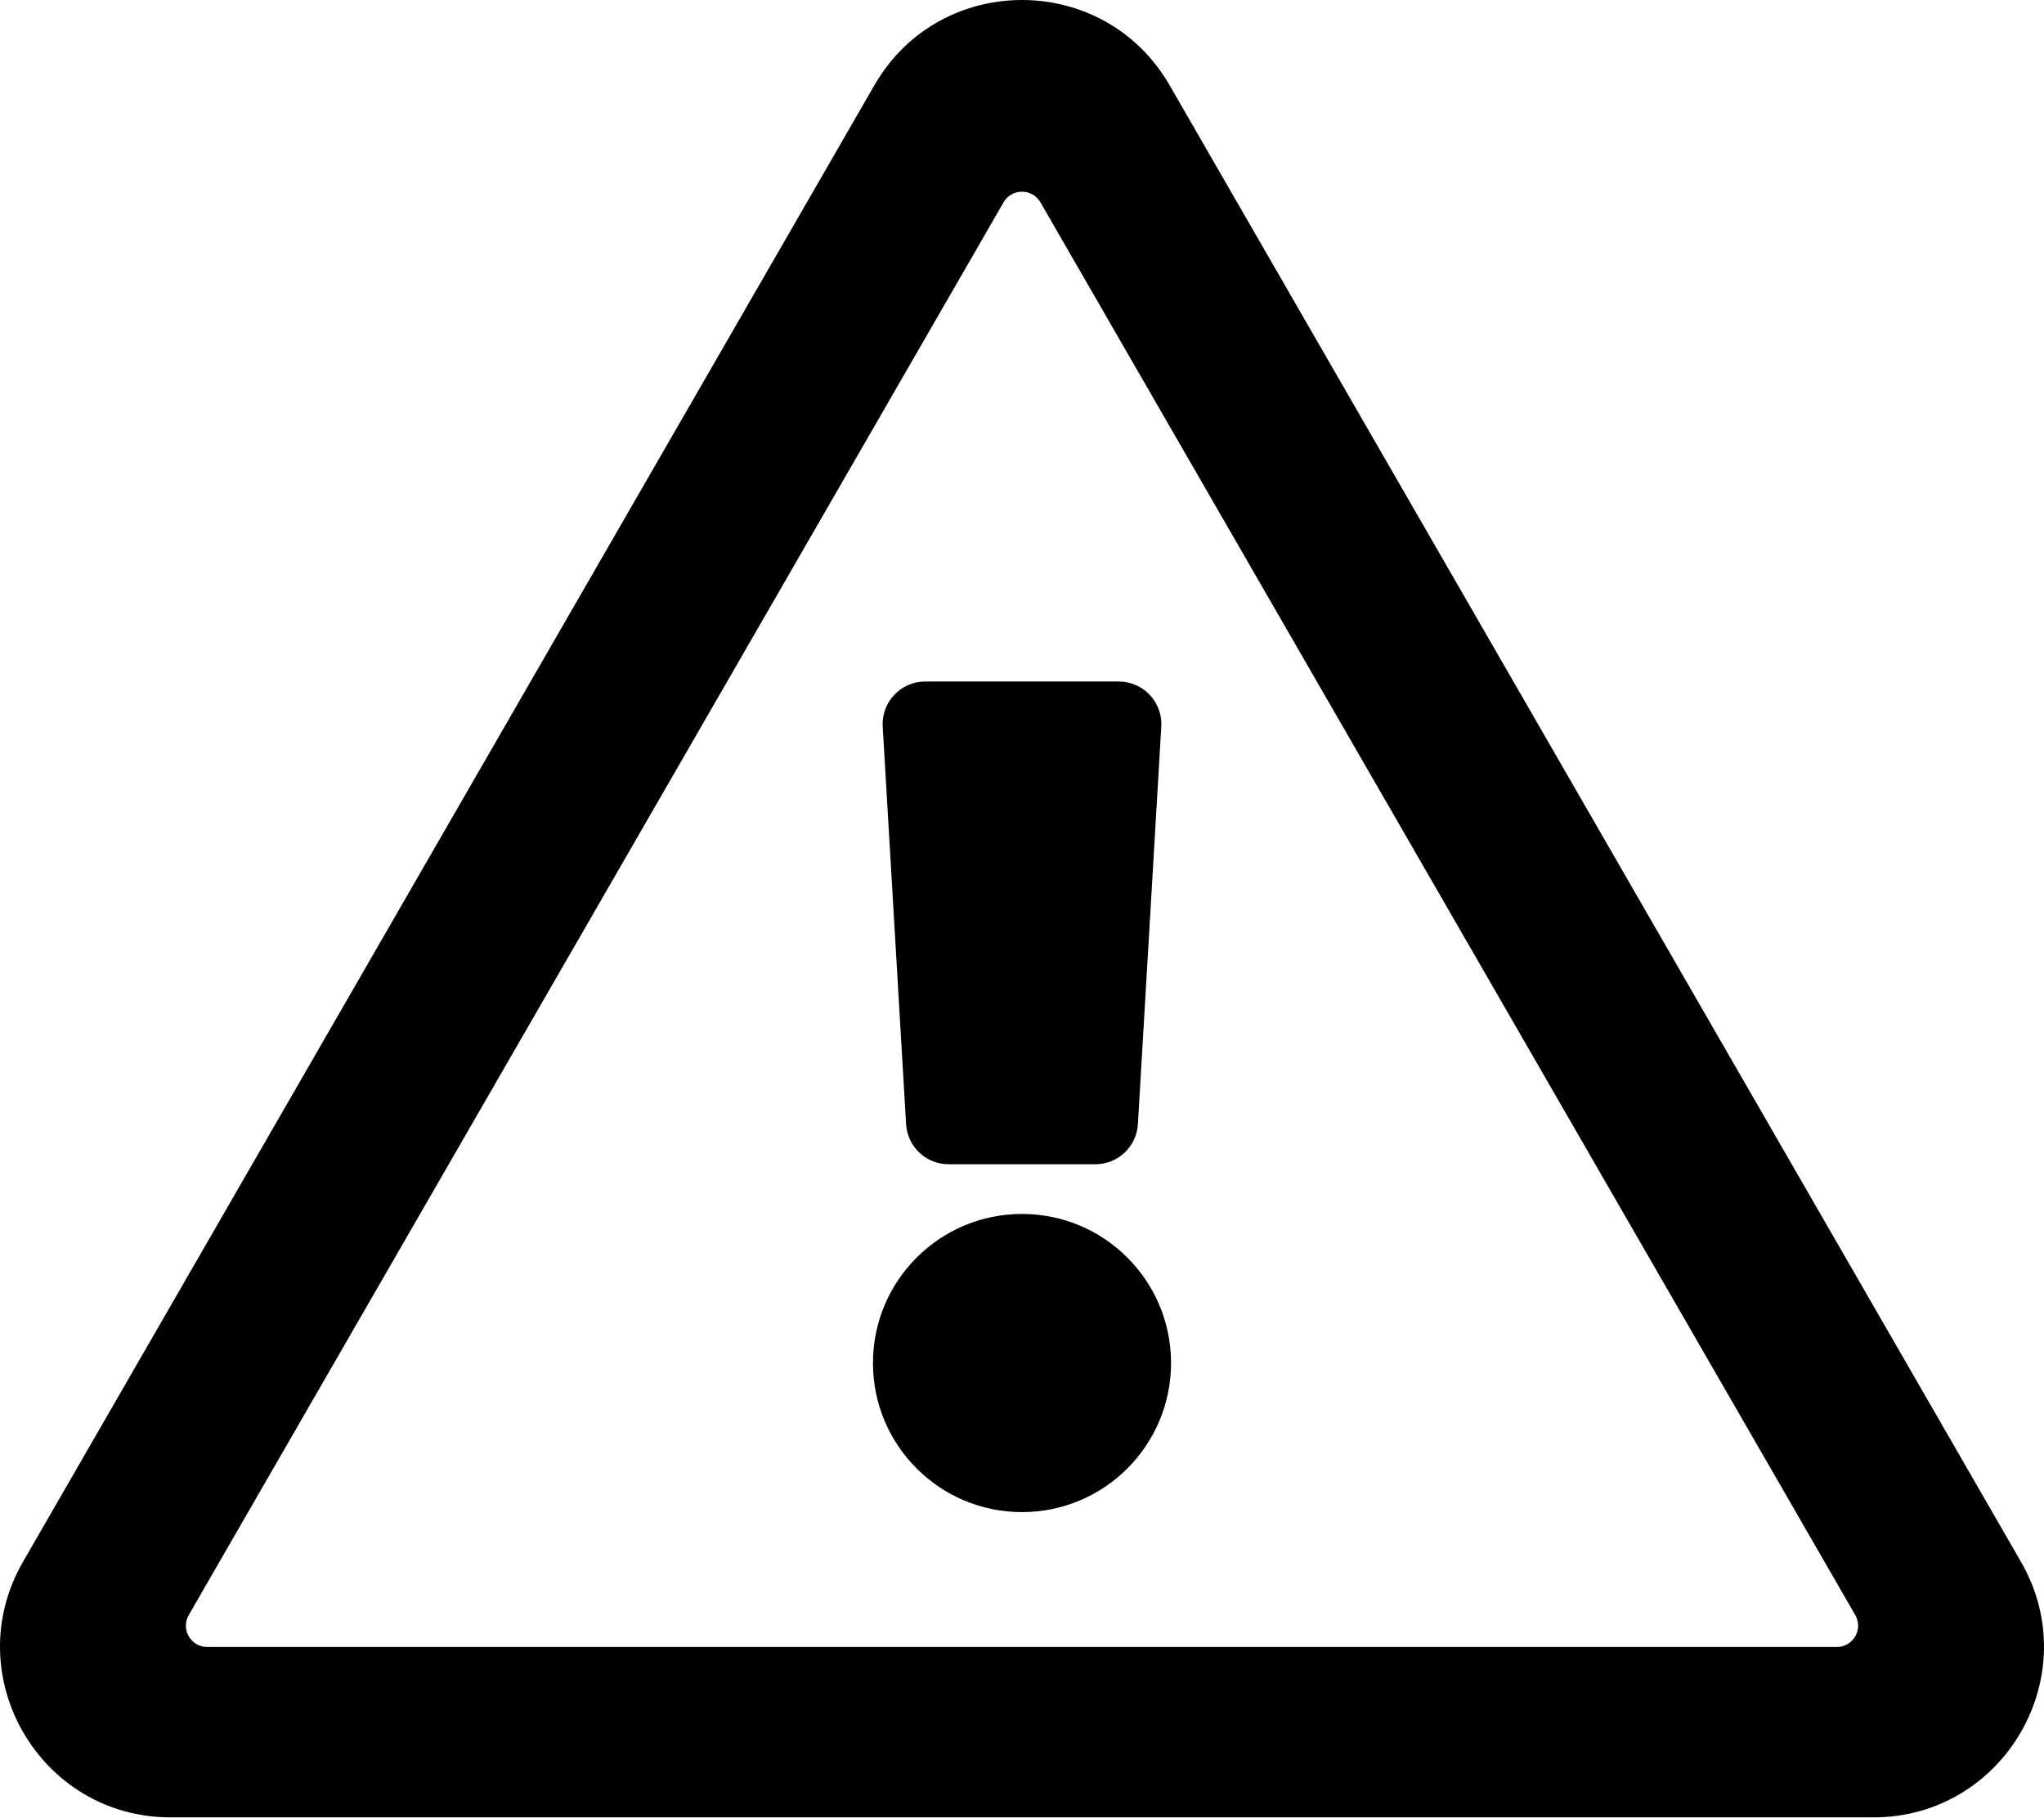
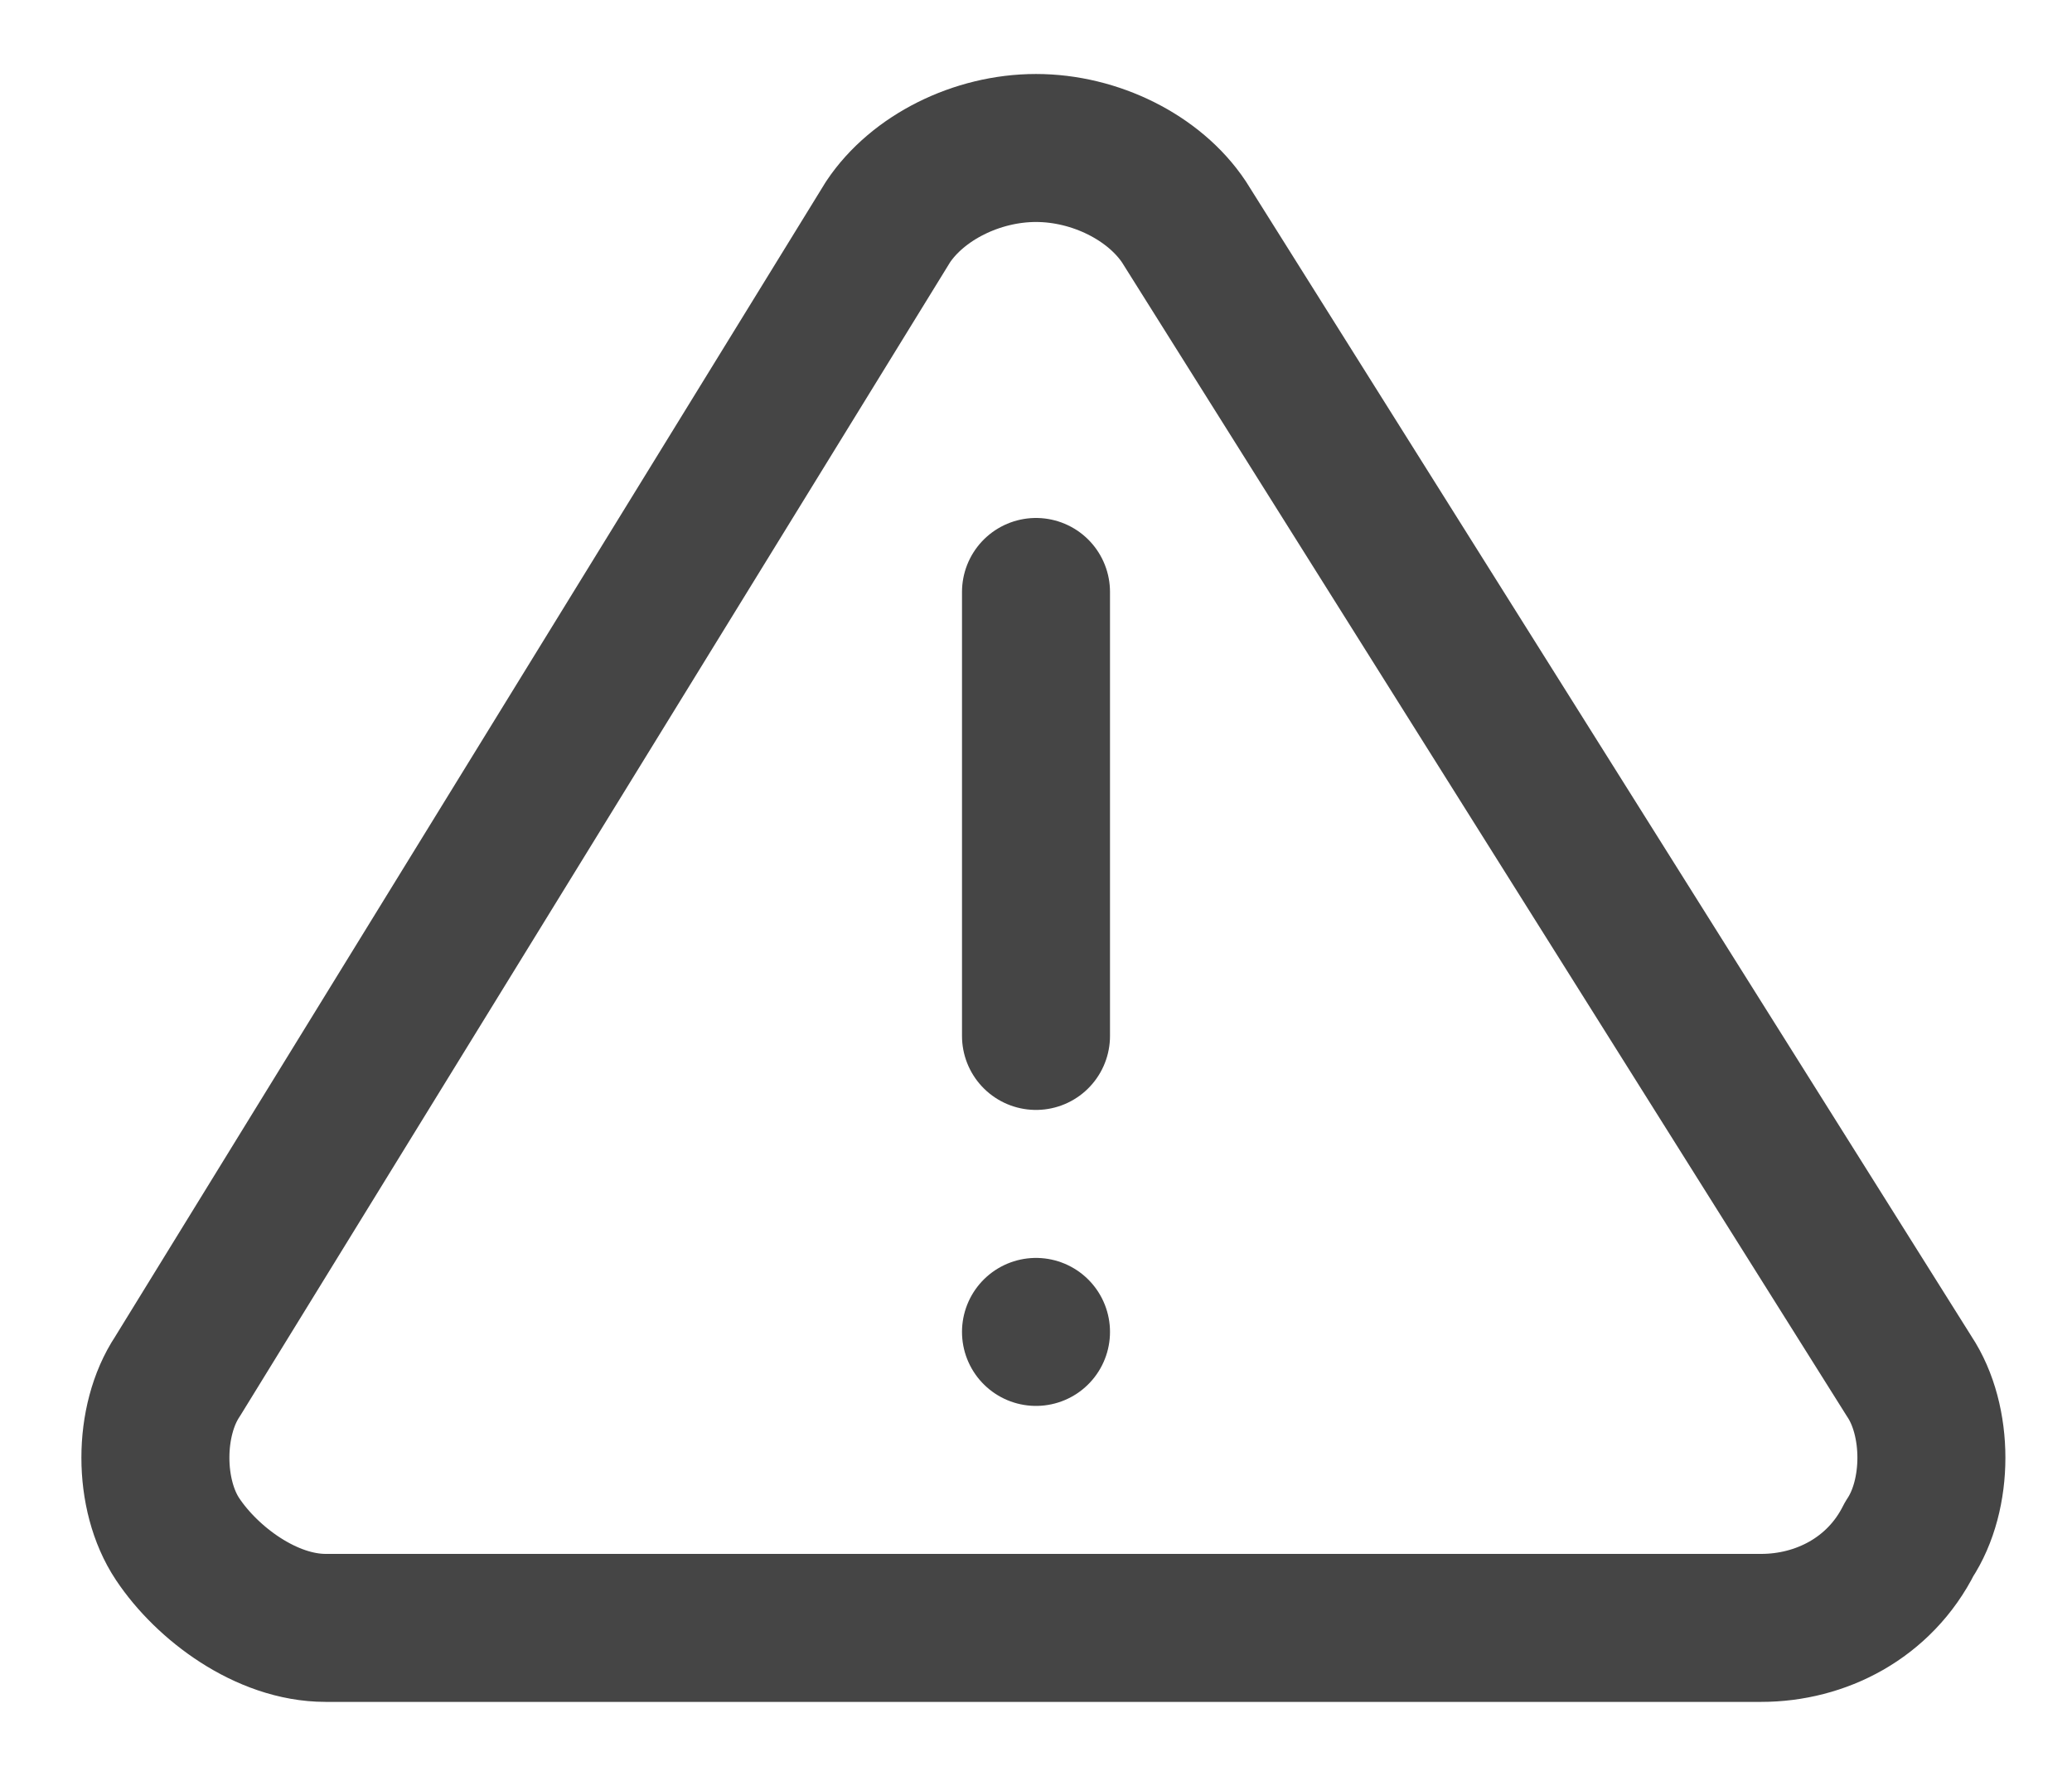
- <svg xmlns="http://www.w3.org/2000/svg" viewBox="0 0 576 512">
-   <path d="M248.747 204.705l6.588 112c.373 6.343 5.626 11.295 11.979 11.295h41.37a12 12 0 0 0 11.979-11.295l6.588-112c.405-6.893-5.075-12.705-11.979-12.705h-54.547c-6.903 0-12.383 5.812-11.978 12.705zM330 384c0 23.196-18.804 42-42 42s-42-18.804-42-42 18.804-42 42-42 42 18.804 42 42zm-.423-360.015c-18.433-31.951-64.687-32.009-83.154 0L6.477 440.013C-11.945 471.946 11.118 512 48.054 512H527.94c36.865 0 60.035-39.993 41.577-71.987L329.577 23.985zM53.191 455.002L282.803 57.008c2.309-4.002 8.085-4.002 10.394 0l229.612 397.993c2.308 4-.579 8.998-5.197 8.998H58.388c-4.617.001-7.504-4.997-5.197-8.997z" />
+ <svg xmlns="http://www.w3.org/2000/svg" version="1.1" id="Layer_1" x="0px" y="0px" viewBox="0 0 14 12" style="enable-background:new 0 0 14 12;" xml:space="preserve">
+   <style type="text/css">
+ 	.st0{fill:none;stroke:#454545;stroke-linecap:round;stroke-linejoin:round;}
+ </style>
+   <g>
+     <path class="st0" d="M6,1.5L1.2,9.3c-0.2,0.3-0.2,0.8,0,1.1c0.2,0.3,0.6,0.6,1,0.6h9.7c0.4,0,0.8-0.2,1-0.6c0.2-0.3,0.2-0.8,0-1.1   L8,1.5C7.8,1.2,7.4,1,7,1C6.6,1,6.2,1.2,6,1.5z M7,4v3" />
+   </g>
+   <line class="st0" x1="7" y1="9" x2="7" y2="9" />
</svg>
